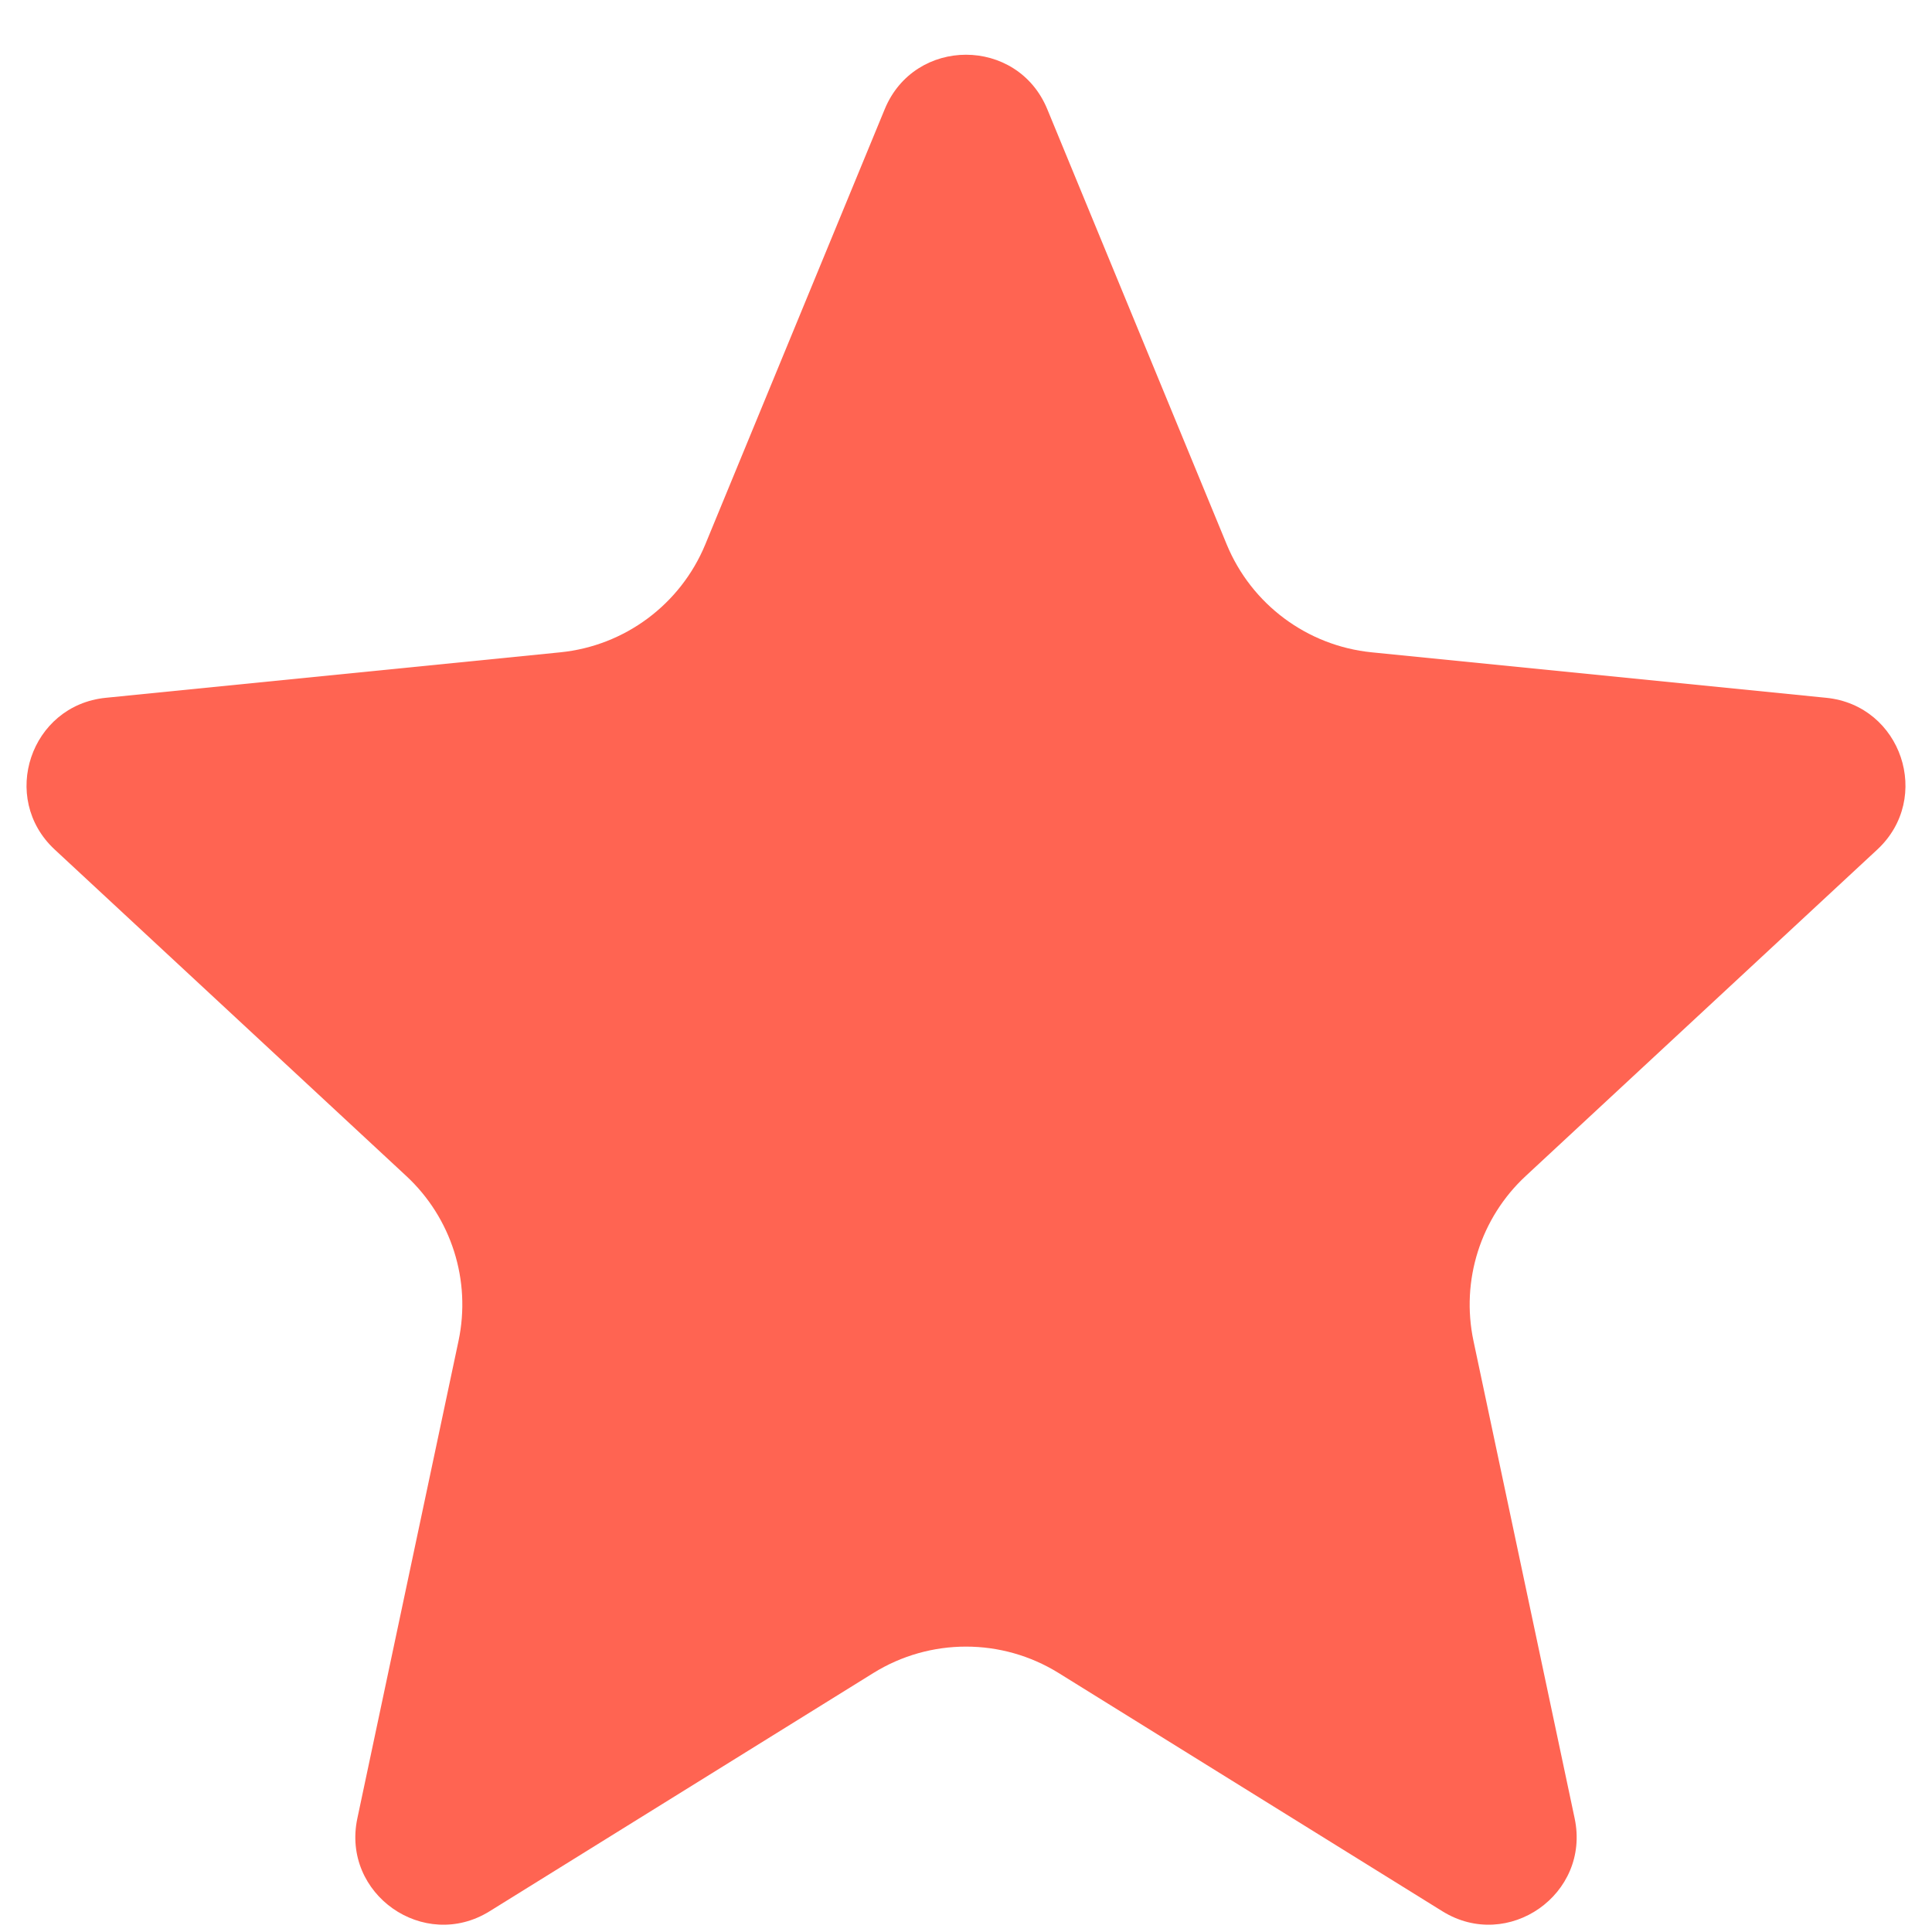
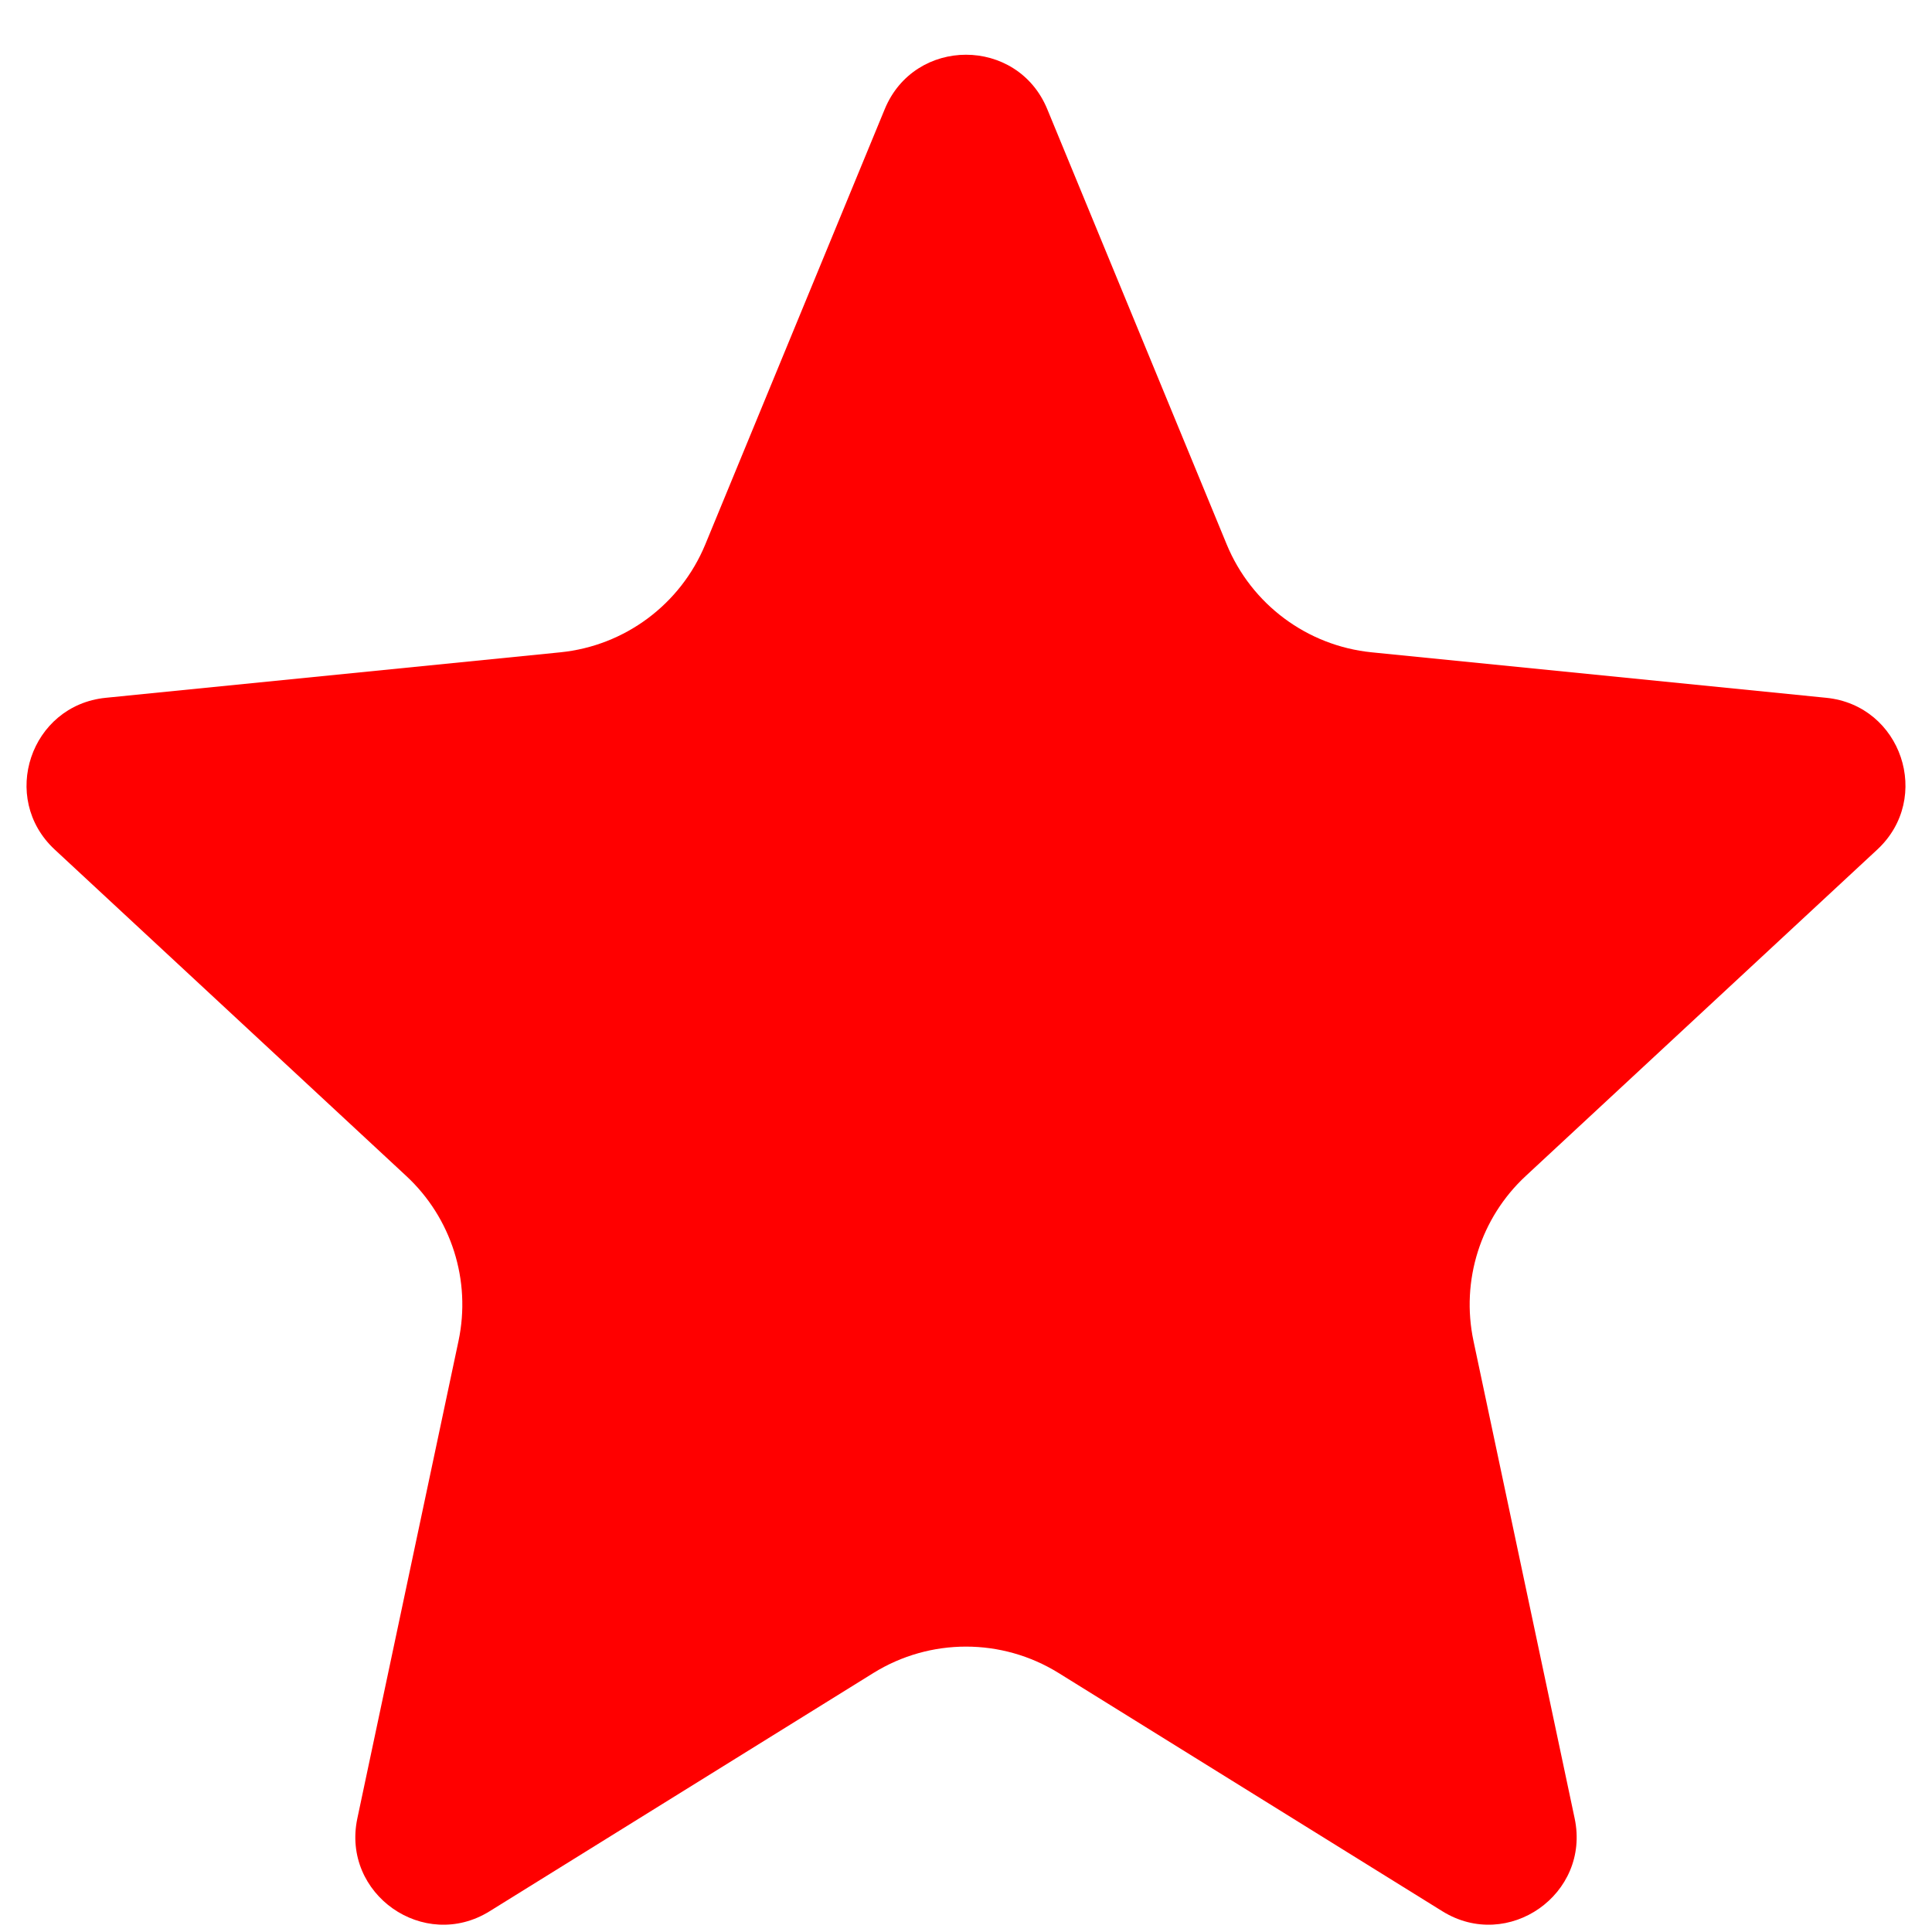
<svg xmlns="http://www.w3.org/2000/svg" width="22" height="22" viewBox="0 0 22 22" fill="none">
-   <path d="M10.075 1.242C10.416 0.417 11.584 0.417 11.925 1.242L13.969 6.2C14.251 6.882 14.885 7.354 15.619 7.428L20.796 7.946C21.653 8.032 22.008 9.088 21.377 9.674L17.375 13.39C16.859 13.868 16.633 14.582 16.779 15.27L17.931 20.707C18.113 21.569 17.173 22.228 16.425 21.764L12.055 19.051C11.409 18.65 10.591 18.65 9.945 19.051L5.575 21.764C4.827 22.228 3.887 21.569 4.069 20.707L5.221 15.27C5.367 14.582 5.141 13.868 4.625 13.39L0.623 9.674C-0.008 9.088 0.347 8.032 1.204 7.946L6.381 7.428C7.115 7.354 7.749 6.882 8.031 6.2L10.075 1.242Z" fill="#FF6452" />
+   <path d="M10.075 1.242C10.416 0.417 11.584 0.417 11.925 1.242L13.969 6.2C14.251 6.882 14.885 7.354 15.619 7.428L20.796 7.946C21.653 8.032 22.008 9.088 21.377 9.674L17.375 13.39C16.859 13.868 16.633 14.582 16.779 15.27L17.931 20.707C18.113 21.569 17.173 22.228 16.425 21.764L12.055 19.051C11.409 18.65 10.591 18.65 9.945 19.051L5.575 21.764C4.827 22.228 3.887 21.569 4.069 20.707L5.221 15.27C5.367 14.582 5.141 13.868 4.625 13.39L0.623 9.674C-0.008 9.088 0.347 8.032 1.204 7.946L6.381 7.428C7.115 7.354 7.749 6.882 8.031 6.2L10.075 1.242Z" fill="#FF0000" />
</svg>
